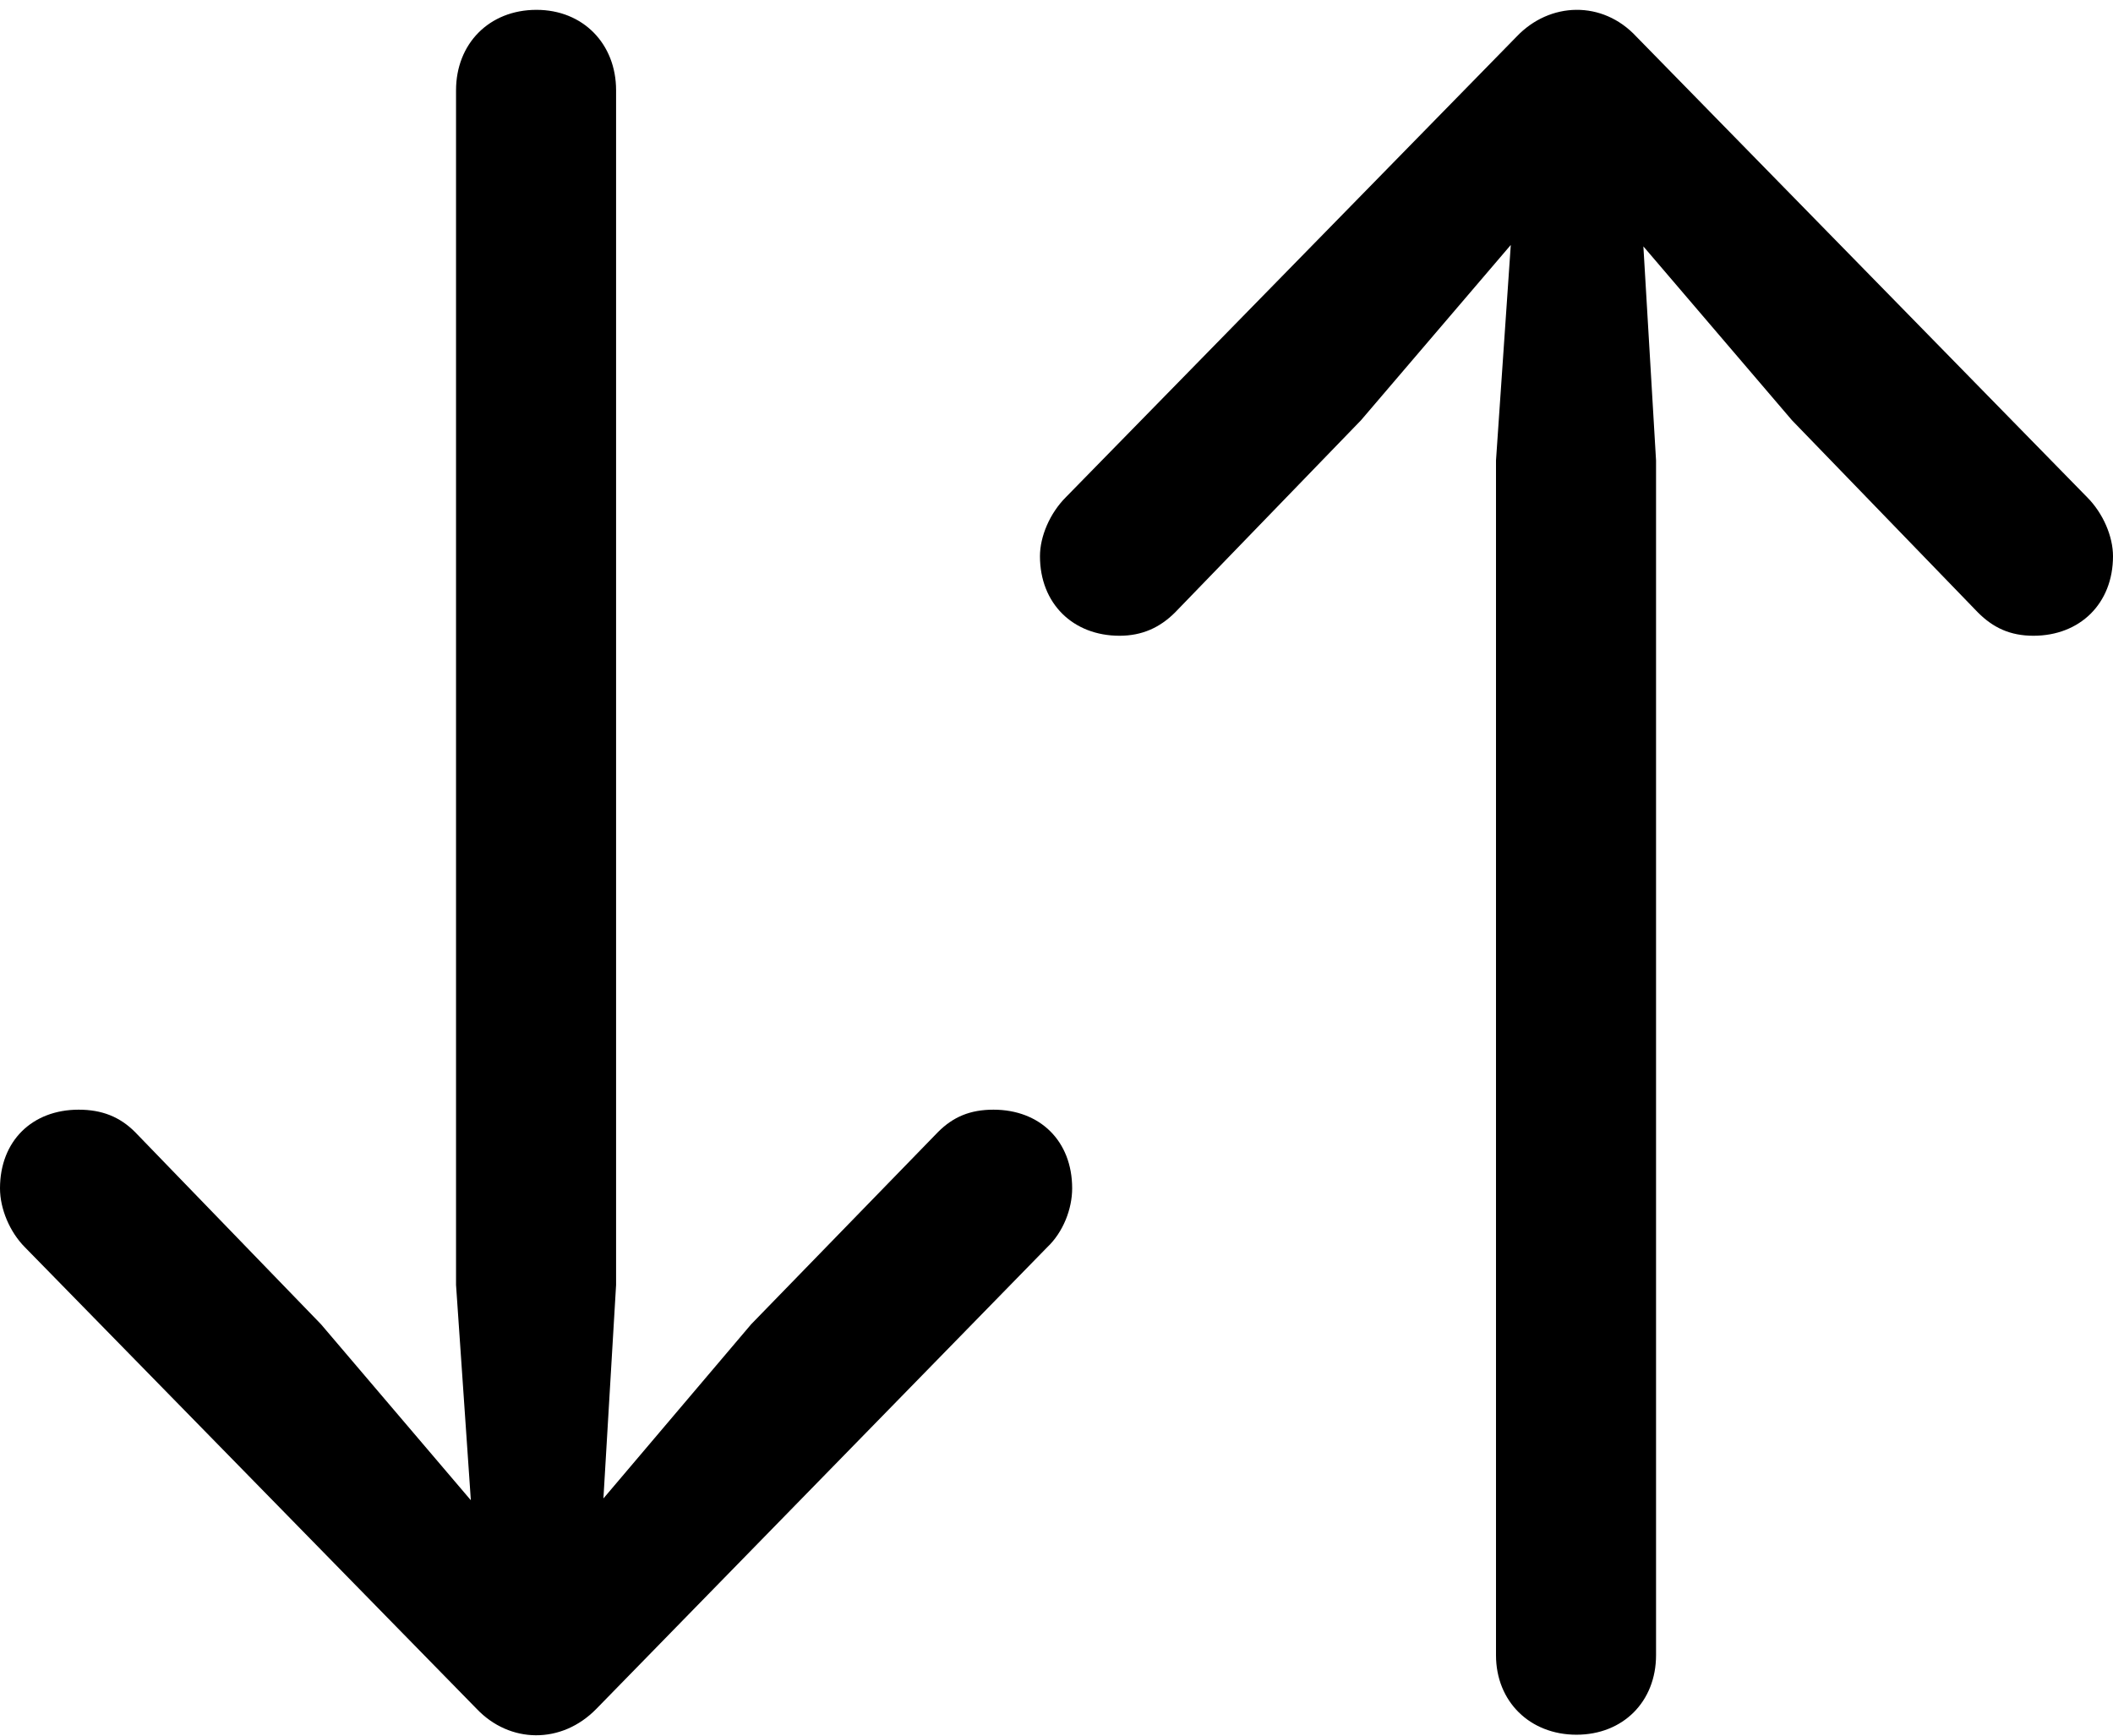
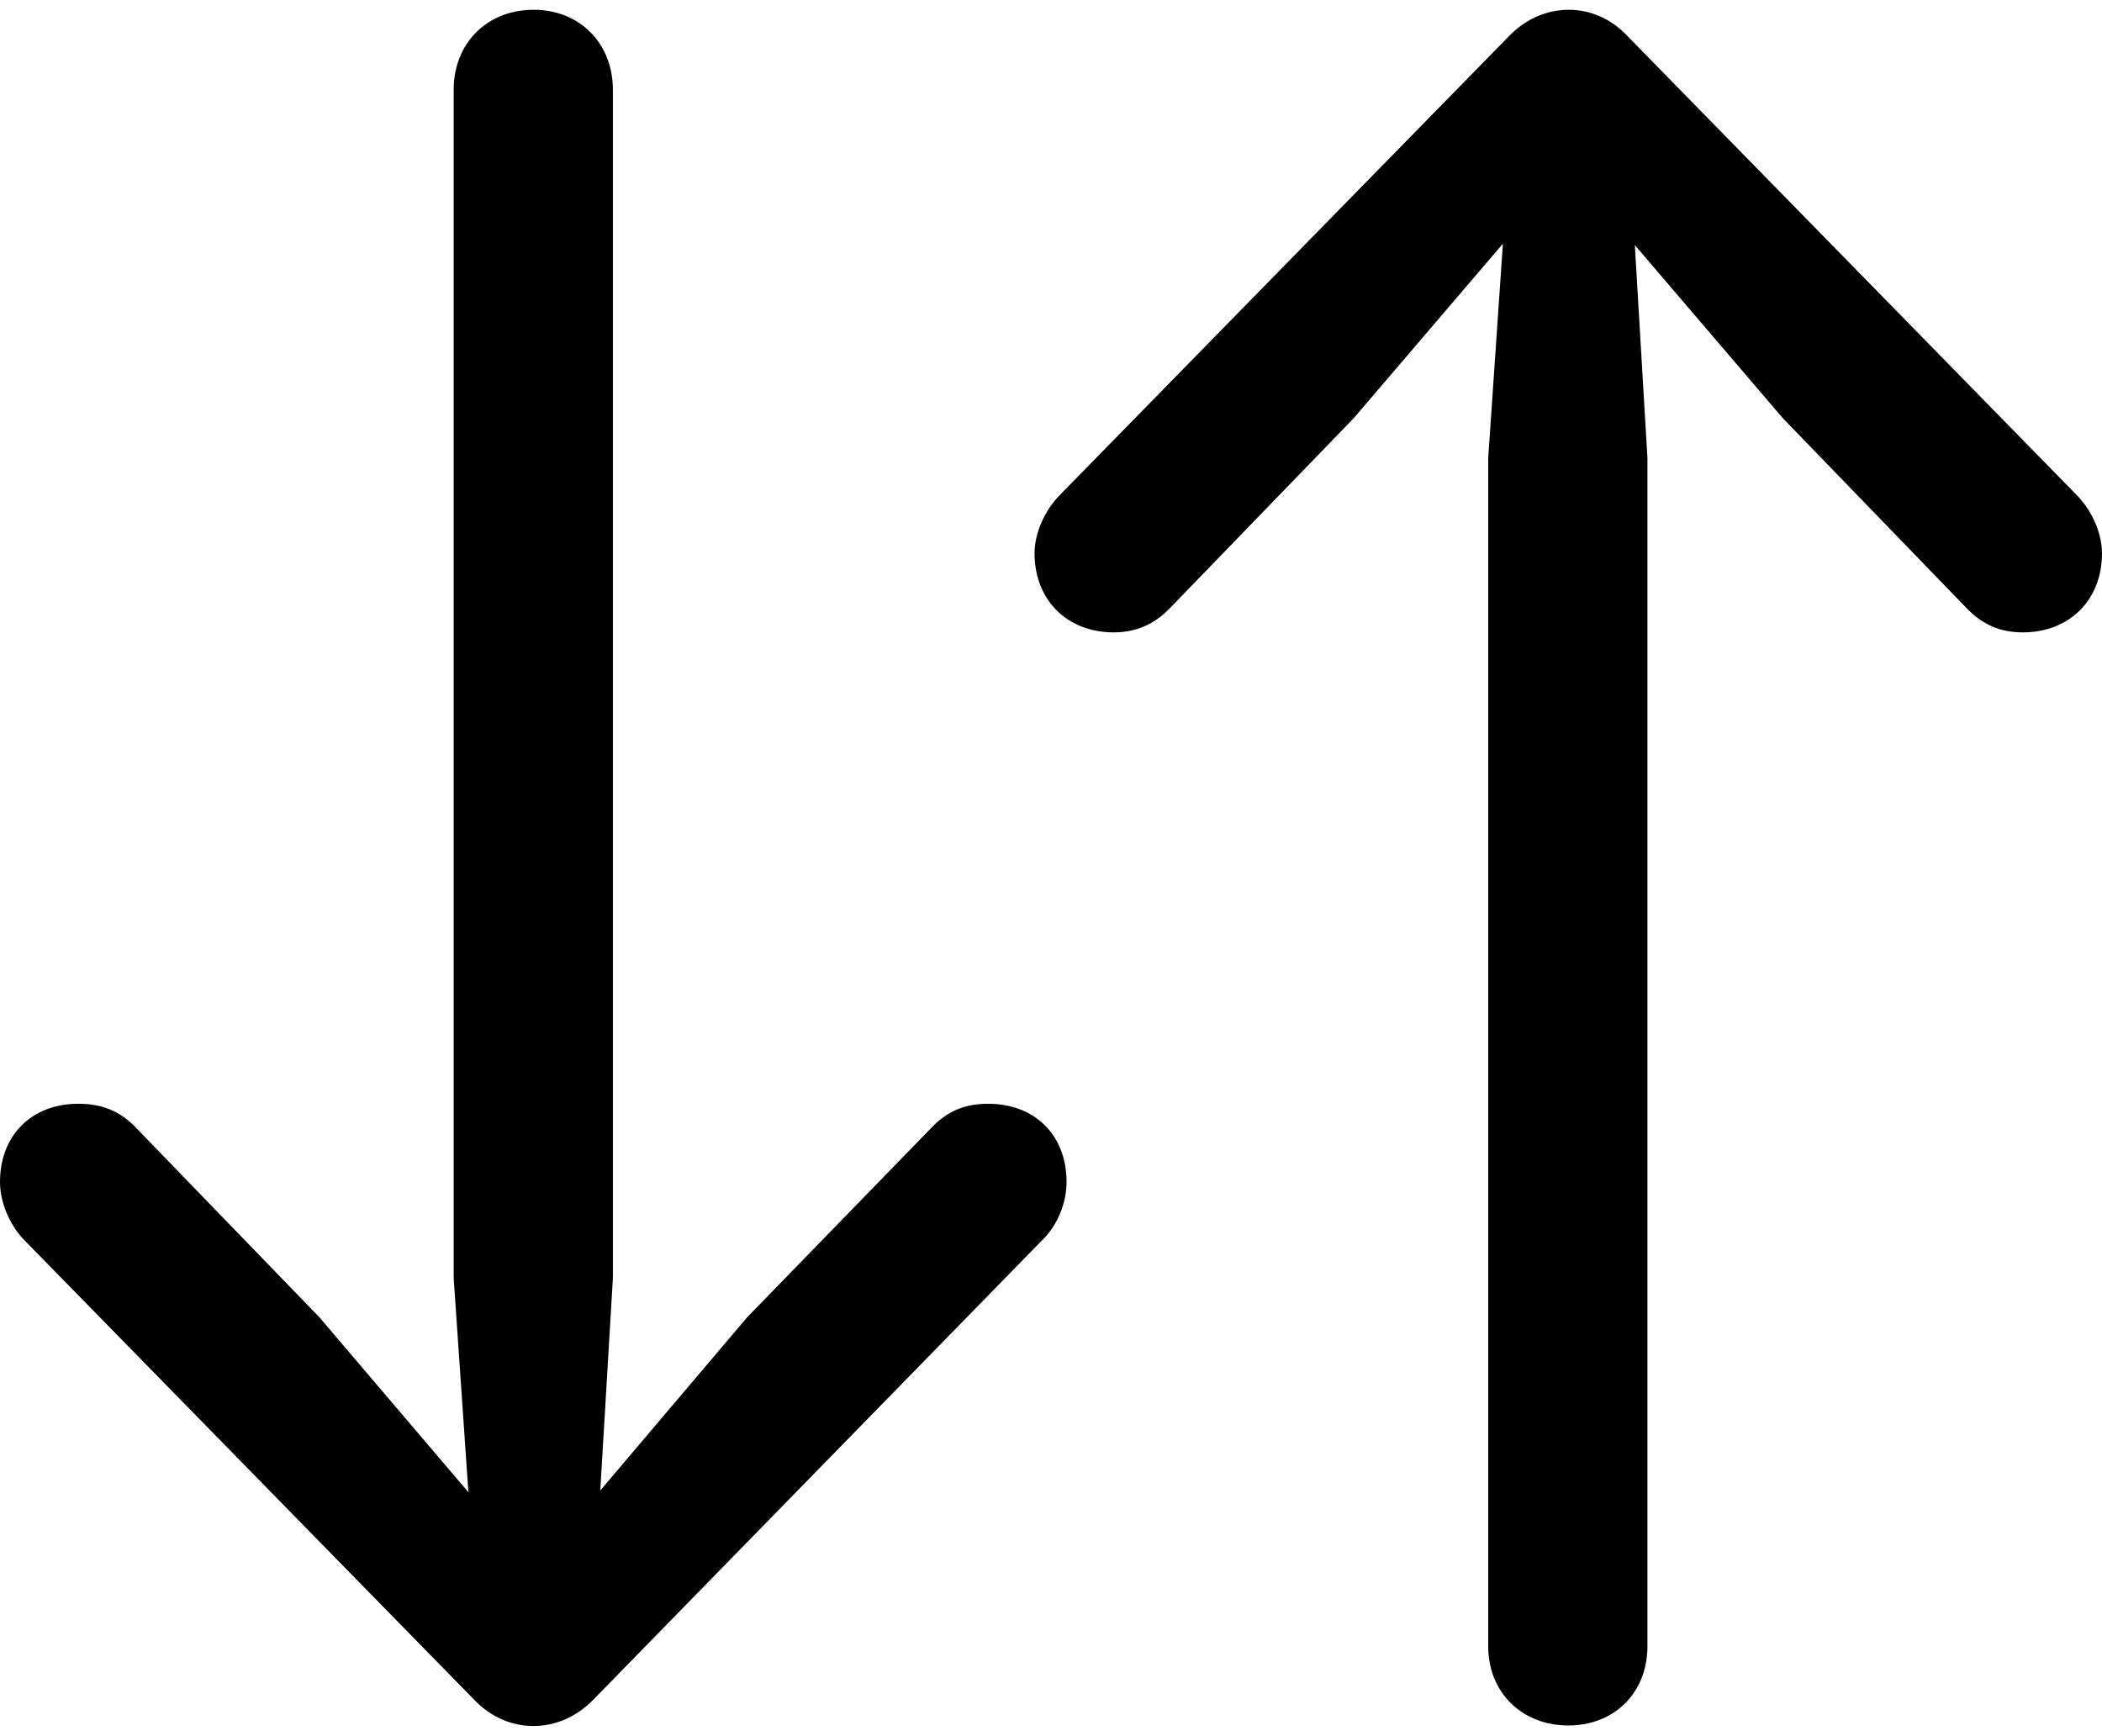
- <svg xmlns="http://www.w3.org/2000/svg" viewBox="0 0 55.383 45.483">
-   <path d="M42.961 4.547 L43.406 12.07 L43.406 43.383 C43.406 44.602 42.539 45.469 41.32 45.469 C40.102 45.469 39.211 44.602 39.211 43.383 L39.211 12.07 L39.727 4.547 C39.82 3.492 40.57 2.93 41.344 2.93 C42.141 2.93 42.891 3.492 42.961 4.547 Z M30.797 16.055 C30.398 16.453 29.93 16.664 29.344 16.664 C28.125 16.664 27.258 15.82 27.258 14.578 C27.258 14.062 27.516 13.453 27.938 13.031 L39.75 0.961 C40.617 0.047 42 0 42.891 0.961 L54.703 13.031 C55.125 13.453 55.383 14.062 55.383 14.578 C55.383 15.82 54.516 16.664 53.297 16.664 C52.687 16.664 52.242 16.453 51.844 16.055 L46.969 11.016 L41.32 4.406 L35.672 11.016 Z M15.703 41.18 C15.633 42.234 14.859 42.797 14.086 42.797 C13.312 42.797 12.562 42.234 12.469 41.18 L11.953 33.68 L11.953 2.367 C11.953 1.148 12.82 0.258 14.062 0.258 C15.281 0.258 16.148 1.148 16.148 2.367 L16.148 33.68 Z M3.539 29.672 L8.414 34.711 L14.062 41.344 L19.688 34.711 L24.586 29.672 C24.984 29.273 25.43 29.086 26.039 29.086 C27.258 29.086 28.102 29.906 28.102 31.148 C28.102 31.688 27.867 32.297 27.445 32.695 L15.633 44.789 C14.719 45.727 13.359 45.703 12.492 44.789 L0.656 32.695 C0.258 32.297 0 31.688 0 31.148 C0 29.906 0.844 29.086 2.062 29.086 C2.672 29.086 3.141 29.273 3.539 29.672 Z" fill="black" />
+ <svg xmlns="http://www.w3.org/2000/svg" viewBox="0 0 230.762 190.527">
+   <path fill-rule="nonzero" d="M179.004 18.945 L180.859 50.293 L180.859 180.762 C180.859 185.84 177.246 189.453 172.168 189.453 C167.09 189.453 163.379 185.84 163.379 180.762 L163.379 50.293 L165.527 18.945 C165.918 14.551 169.043 12.207 172.266 12.207 C175.586 12.207 178.711 14.551 179.004 18.945 Z M128.32 66.894 C126.66 68.555 124.707 69.433 122.266 69.433 C117.187 69.433 113.574 65.918 113.574 60.742 C113.574 58.594 114.648 56.055 116.406 54.297 L165.625 4.004 C169.238 0.195 175 0 178.711 4.004 L227.929 54.297 C229.687 56.055 230.762 58.594 230.762 60.742 C230.762 65.918 227.148 69.433 222.07 69.433 C219.531 69.433 217.676 68.555 216.015 66.894 L195.703 45.898 L172.168 18.359 L148.633 45.898 Z M65.43 171.582 C65.137 175.976 61.914 178.32 58.691 178.32 C55.469 178.32 52.344 175.976 51.953 171.582 L49.805 140.332 L49.805 9.863 C49.805 4.785 53.418 1.074 58.594 1.074 C63.672 1.074 67.285 4.785 67.285 9.863 L67.285 140.332 Z M14.746 123.633 L35.059 144.629 L58.594 172.266 L82.031 144.629 L102.441 123.633 C104.102 121.972 105.957 121.191 108.496 121.191 C113.574 121.191 117.09 124.609 117.09 129.785 C117.09 132.031 116.113 134.57 114.355 136.23 L65.137 186.621 C61.328 190.527 55.664 190.429 52.051 186.621 L2.734 136.23 C1.074 134.57 0 132.031 0 129.785 C0 124.609 3.516 121.191 8.594 121.191 C11.133 121.191 13.086 121.972 14.746 123.633 Z" fill="black" />
</svg>
